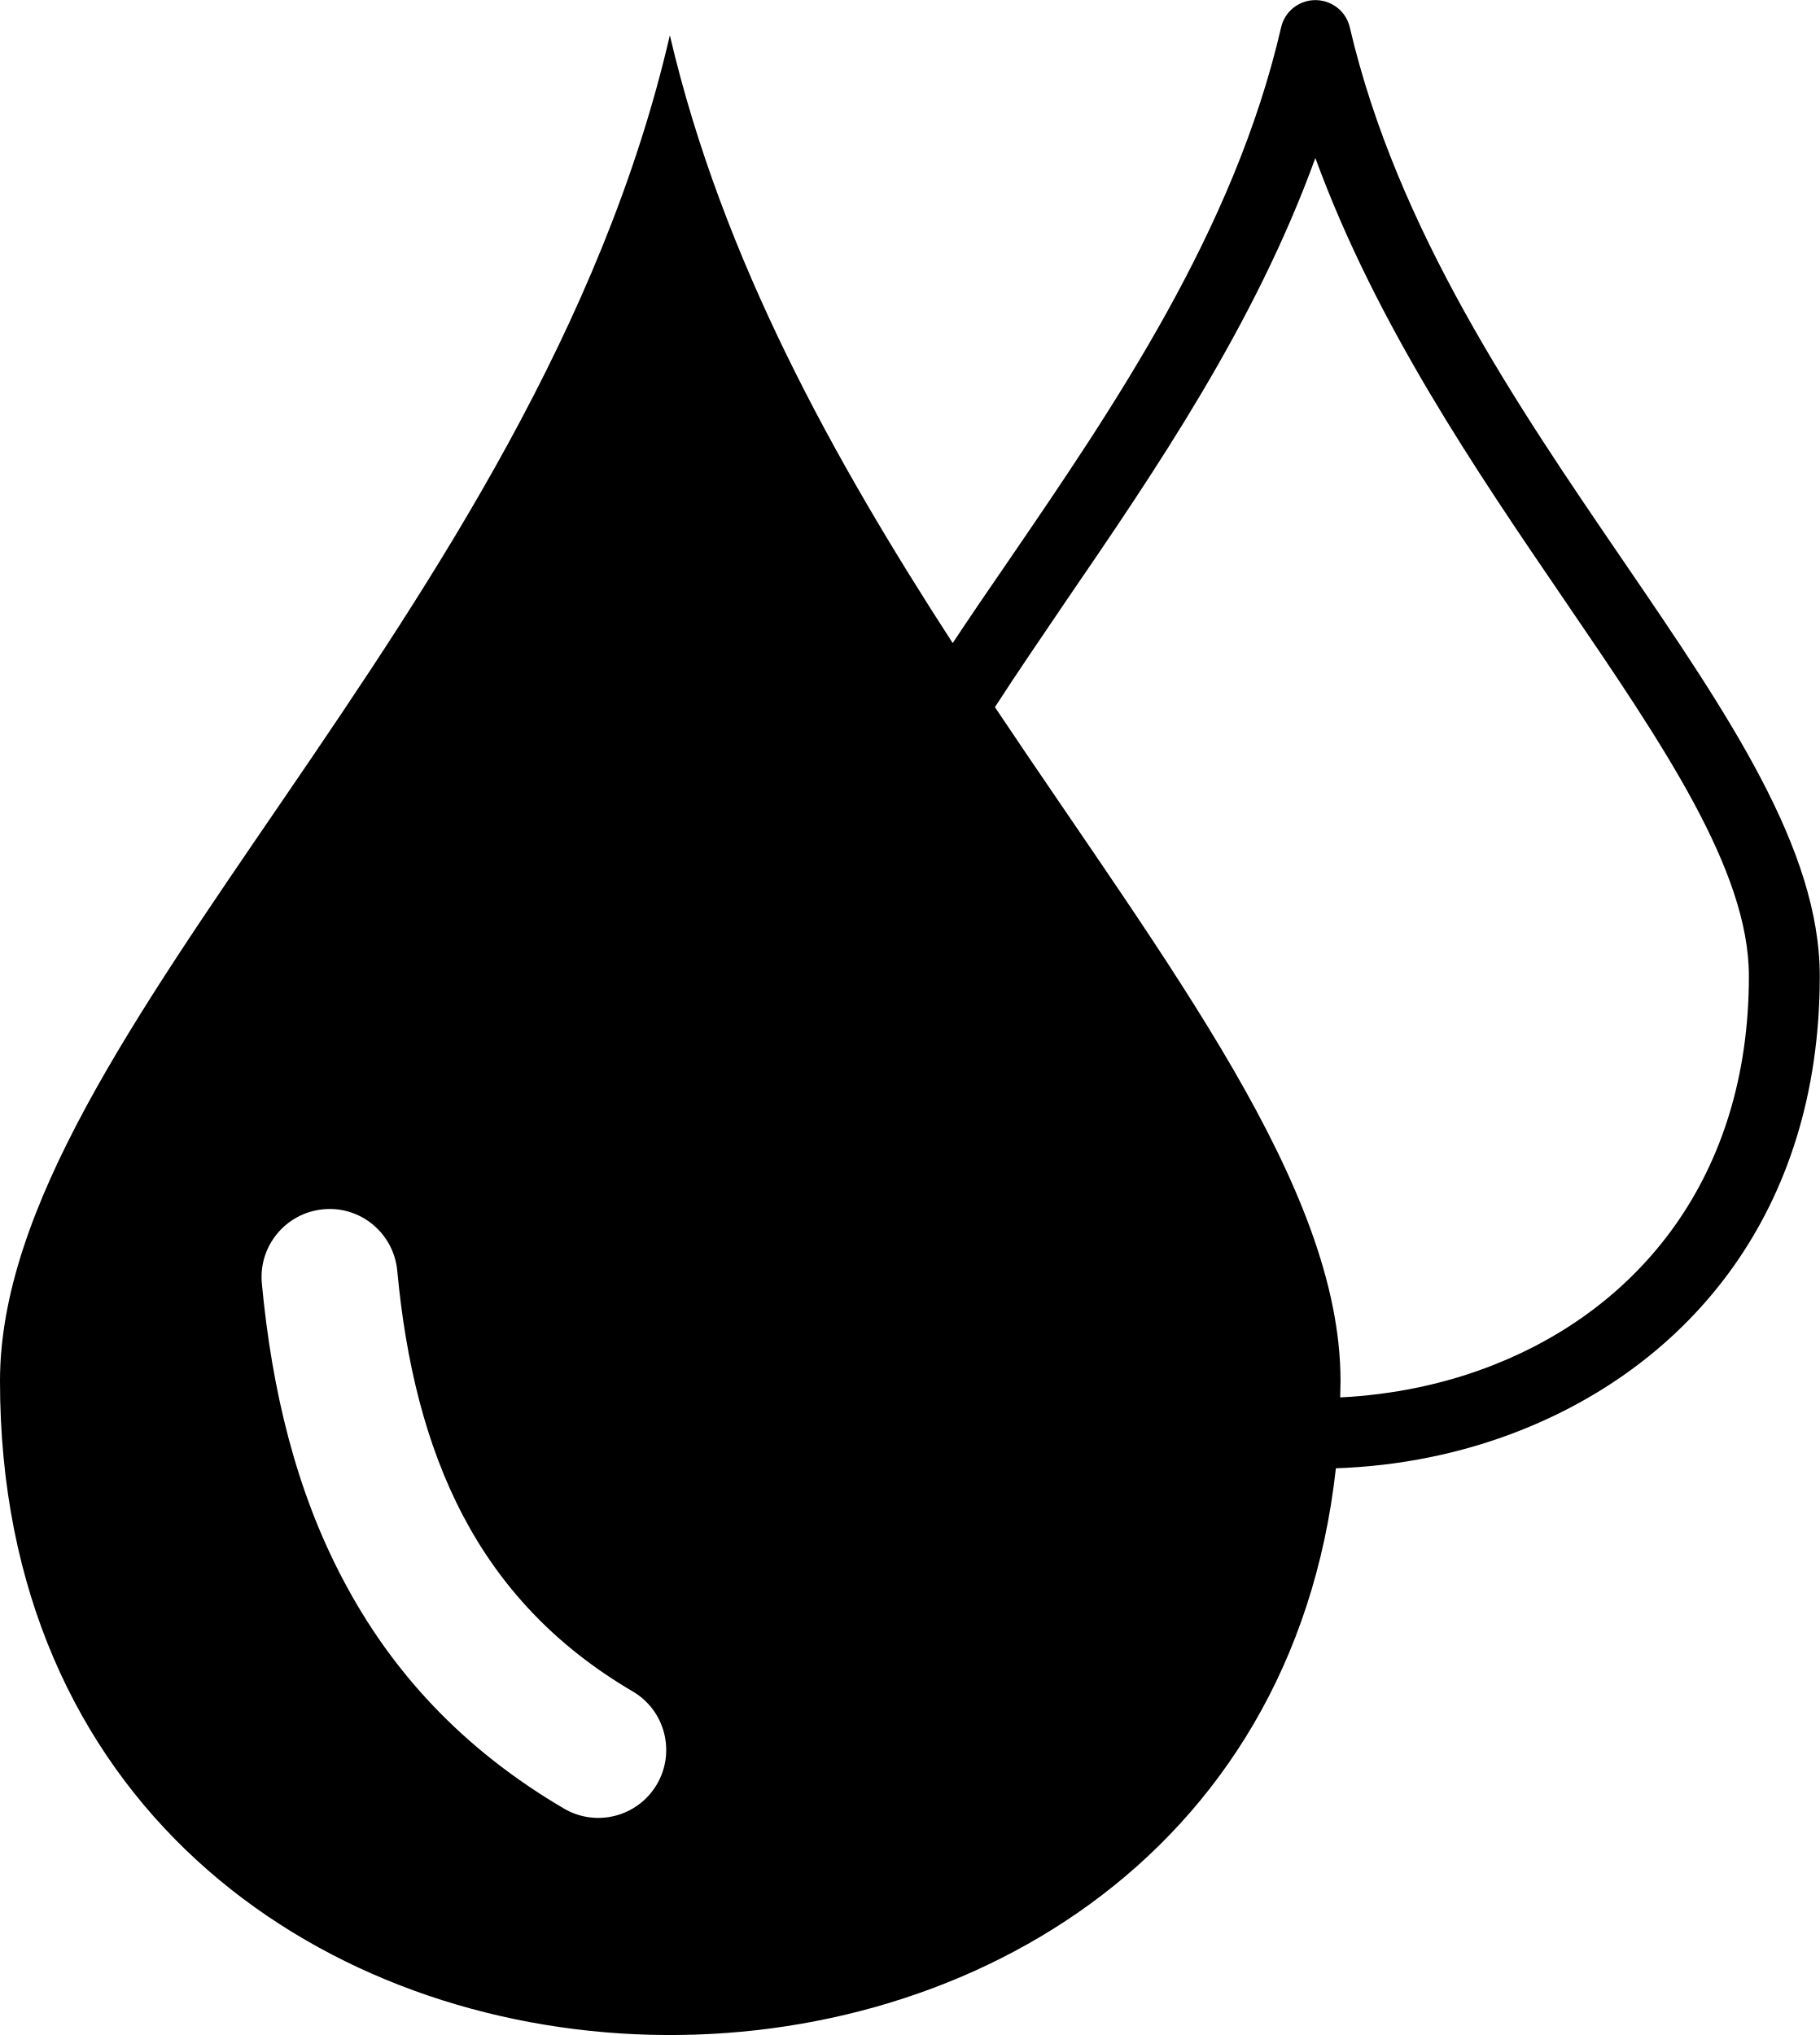
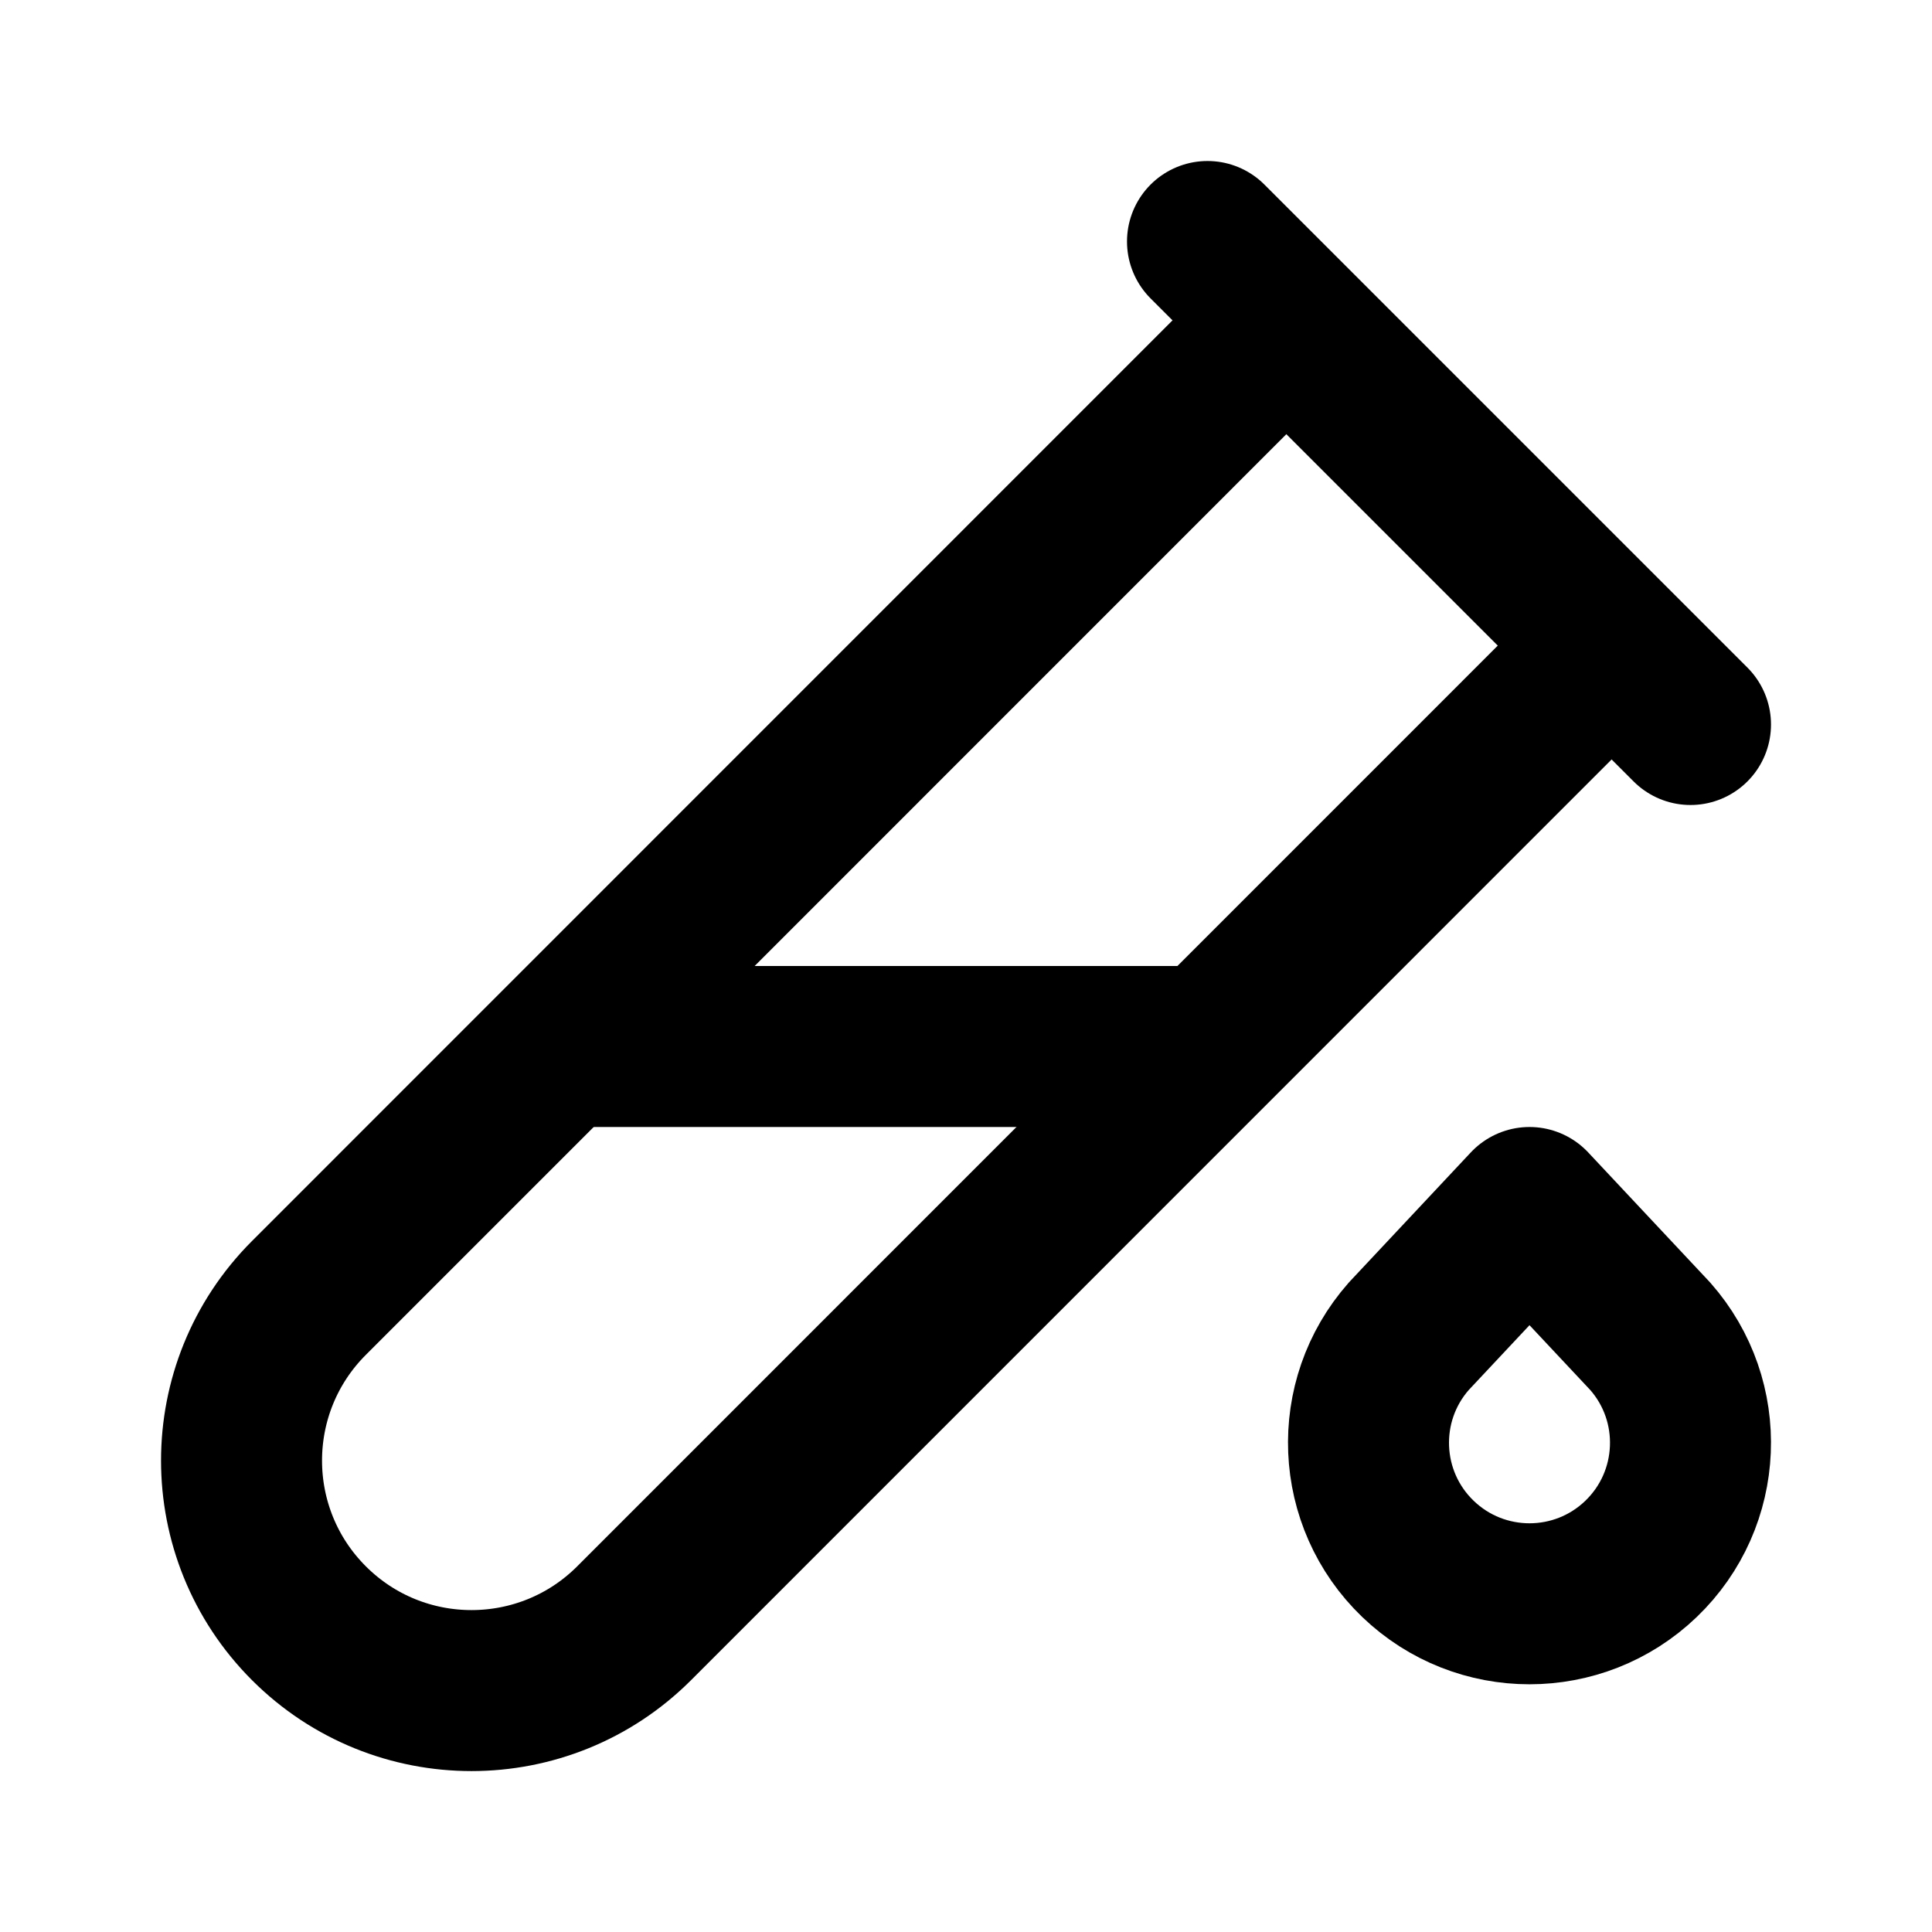
- <svg xmlns="http://www.w3.org/2000/svg" version="1.1" id="Layer_1" x="0px" y="0px" viewBox="0 0 109.88 122.88" style="enable-background:new 0 0 109.88 122.88" xml:space="preserve">
-   <style type="text/css">.st0{fill-rule:evenodd;clip-rule:evenodd;}</style>
-   <g>
-     <path class="st0" d="M40.45,2.13c3.17,13.57,9.96,25.71,17.08,36.7c1.06-1.6,2.18-3.24,3.33-4.91c6.39-9.34,13.67-19.99,16.5-32.26 c0.26-1.15,1.4-1.86,2.55-1.6c0.82,0.19,1.42,0.82,1.6,1.59c2.85,12.21,10.12,22.86,16.51,32.21c6.35,9.3,11.87,17.39,11.87,25.08 c0,14.27-7.93,23.42-18.07,27.43c-3.53,1.4-7.33,2.16-11.15,2.29C75.43,135.98,0,134.23,0,83.39C0,62.59,32.31,37.36,40.45,2.13 L40.45,2.13z M60.08,42.7c10.49,15.69,20.87,28.96,20.87,40.69c0,0.34-0.02,0.66-0.02,0.99c3.2-0.16,6.37-0.81,9.31-1.98 c8.63-3.41,15.37-11.23,15.37-23.46c0-6.38-5.17-13.96-11.12-22.68c-5.39-7.9-11.39-16.69-15.06-26.72 c-3.66,10.09-9.67,18.88-15.07,26.77C62.87,38.51,61.41,40.64,60.08,42.7L60.08,42.7z M15.81,77.48c-0.2-2.26,1.46-4.25,3.72-4.46 c2.26-0.21,4.25,1.46,4.46,3.72c0.51,5.46,1.7,10.48,3.99,14.82c2.21,4.19,5.48,7.79,10.22,10.57c1.96,1.14,2.61,3.66,1.47,5.61 c-1.15,1.96-3.66,2.61-5.61,1.47c-6.17-3.62-10.45-8.32-13.34-13.82C17.88,90.03,16.42,83.97,15.81,77.48L15.81,77.48L15.81,77.48z" />
-   </g>
+ <svg xmlns="http://www.w3.org/2000/svg" class="icon icon-tabler icon-tabler-test-pipe" width="24" height="24" viewBox="0 0 24 24" stroke-width="2" stroke="currentColor" fill="none" stroke-linecap="round" stroke-linejoin="round">
+   <path stroke="none" d="M0 0h24v24H0z" fill="none" />
+   <path d="M20 8.04l-12.122 12.124a2.857 2.857 0 1 1 -4.041 -4.04l12.122 -12.124" />
+   <path d="M7 13h8" />
+   <path d="M19 15l1.5 1.6a2 2 0 1 1 -3 0l1.5 -1.6z" />
+   <path d="M15 3l6 6" />
</svg>
